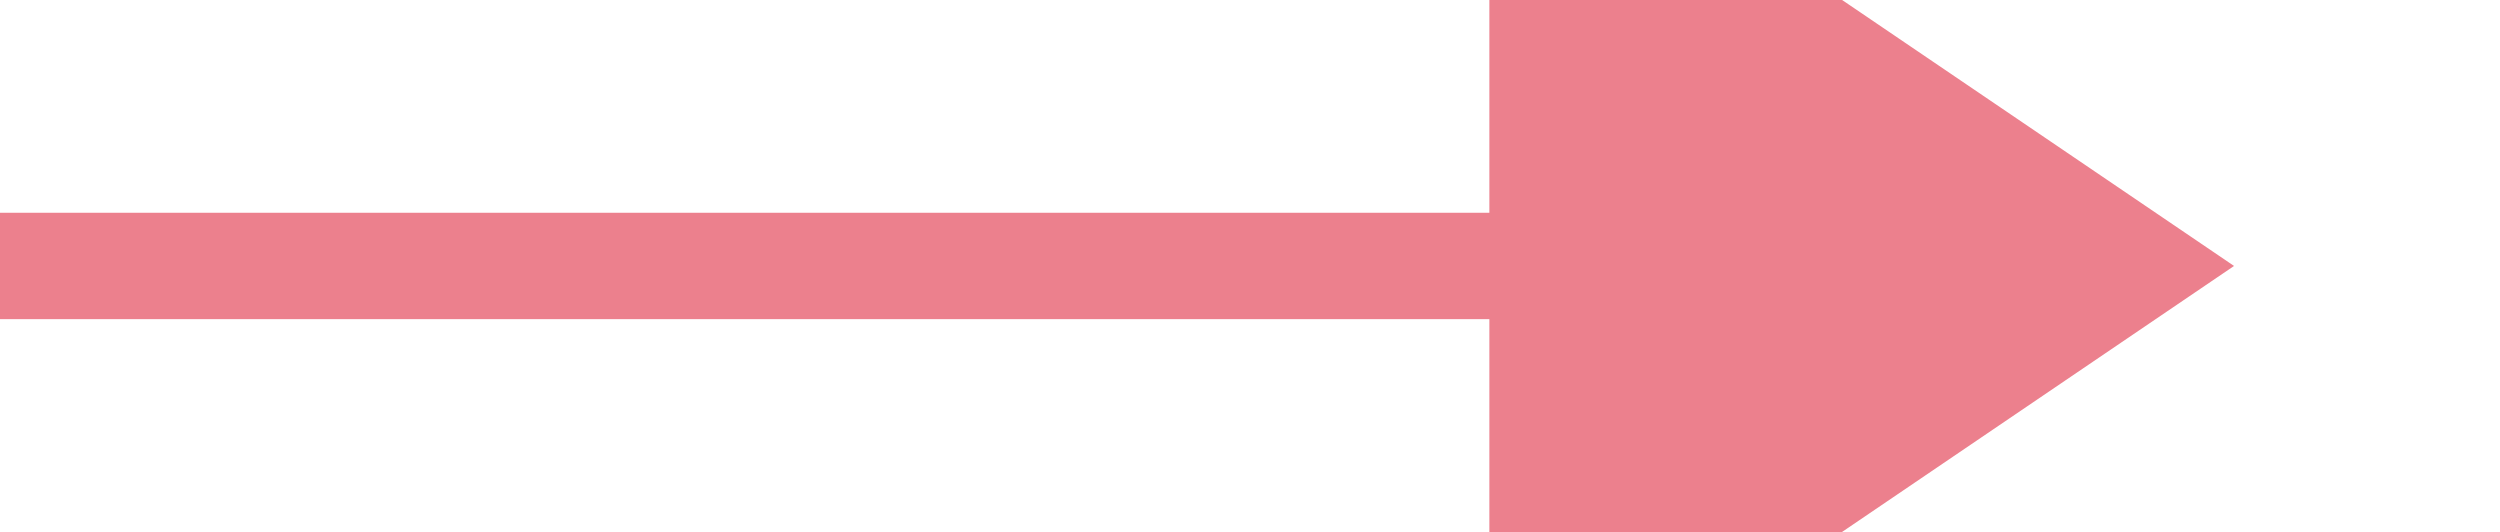
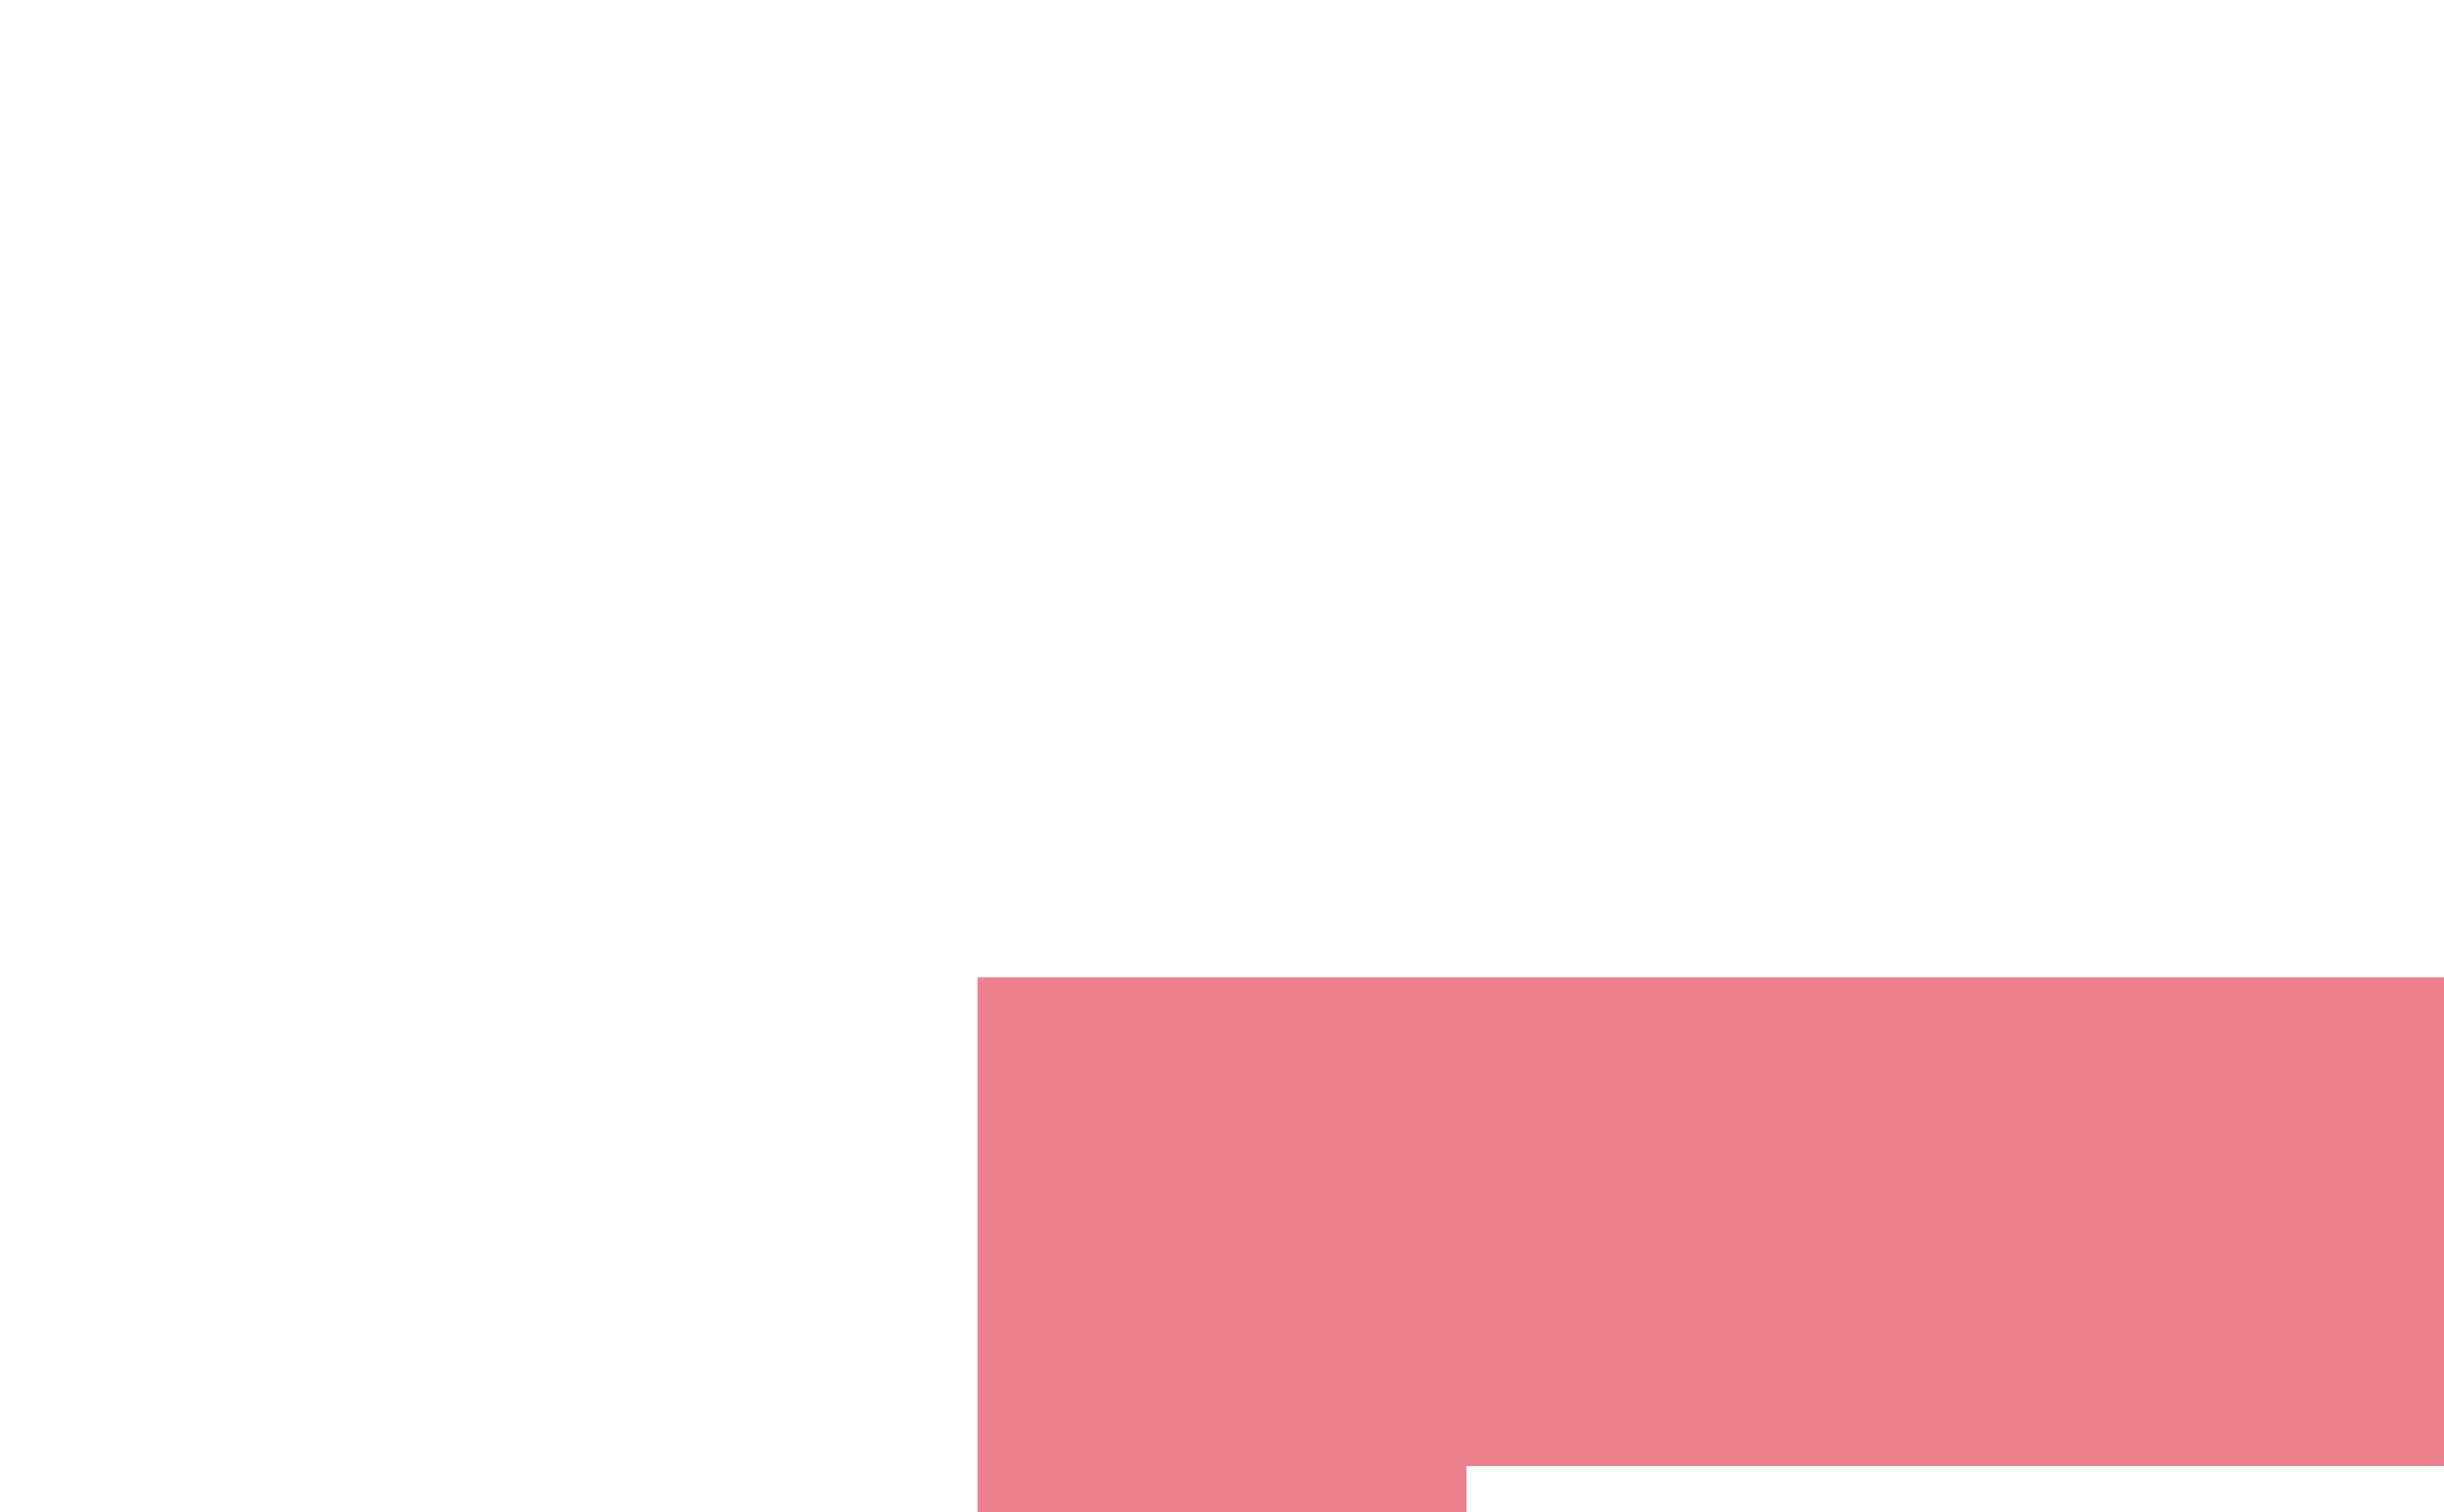
- <svg xmlns="http://www.w3.org/2000/svg" version="1.1" width="47px" height="10px" preserveAspectRatio="xMinYMid meet" viewBox="715 384  47 8">
-   <path d="M 715 388  L 745 388  " stroke-width="2" stroke="#ec808d" fill="none" />
-   <path d="M 743 397.5  L 757 388  L 743 378.5  L 743 397.5  Z " fill-rule="nonzero" fill="#ec808d" stroke="none" />
+ <svg xmlns="http://www.w3.org/2000/svg" version="1.1" width="10px" height="6.184px" preserveAspectRatio="xMinYMid meet" viewBox="242 359.816  10 4.184">
+   <path d="M 247 366  L 247 363.816  L 320.237 363.816  L 320.237 421.921  " stroke-width="2" stroke="#ec808d" fill="none" />
+   <path d="M 310.737 419.921  L 320.237 433.921  L 329.737 419.921  L 310.737 419.921  Z " fill-rule="nonzero" fill="#ec808d" stroke="none" />
</svg>
